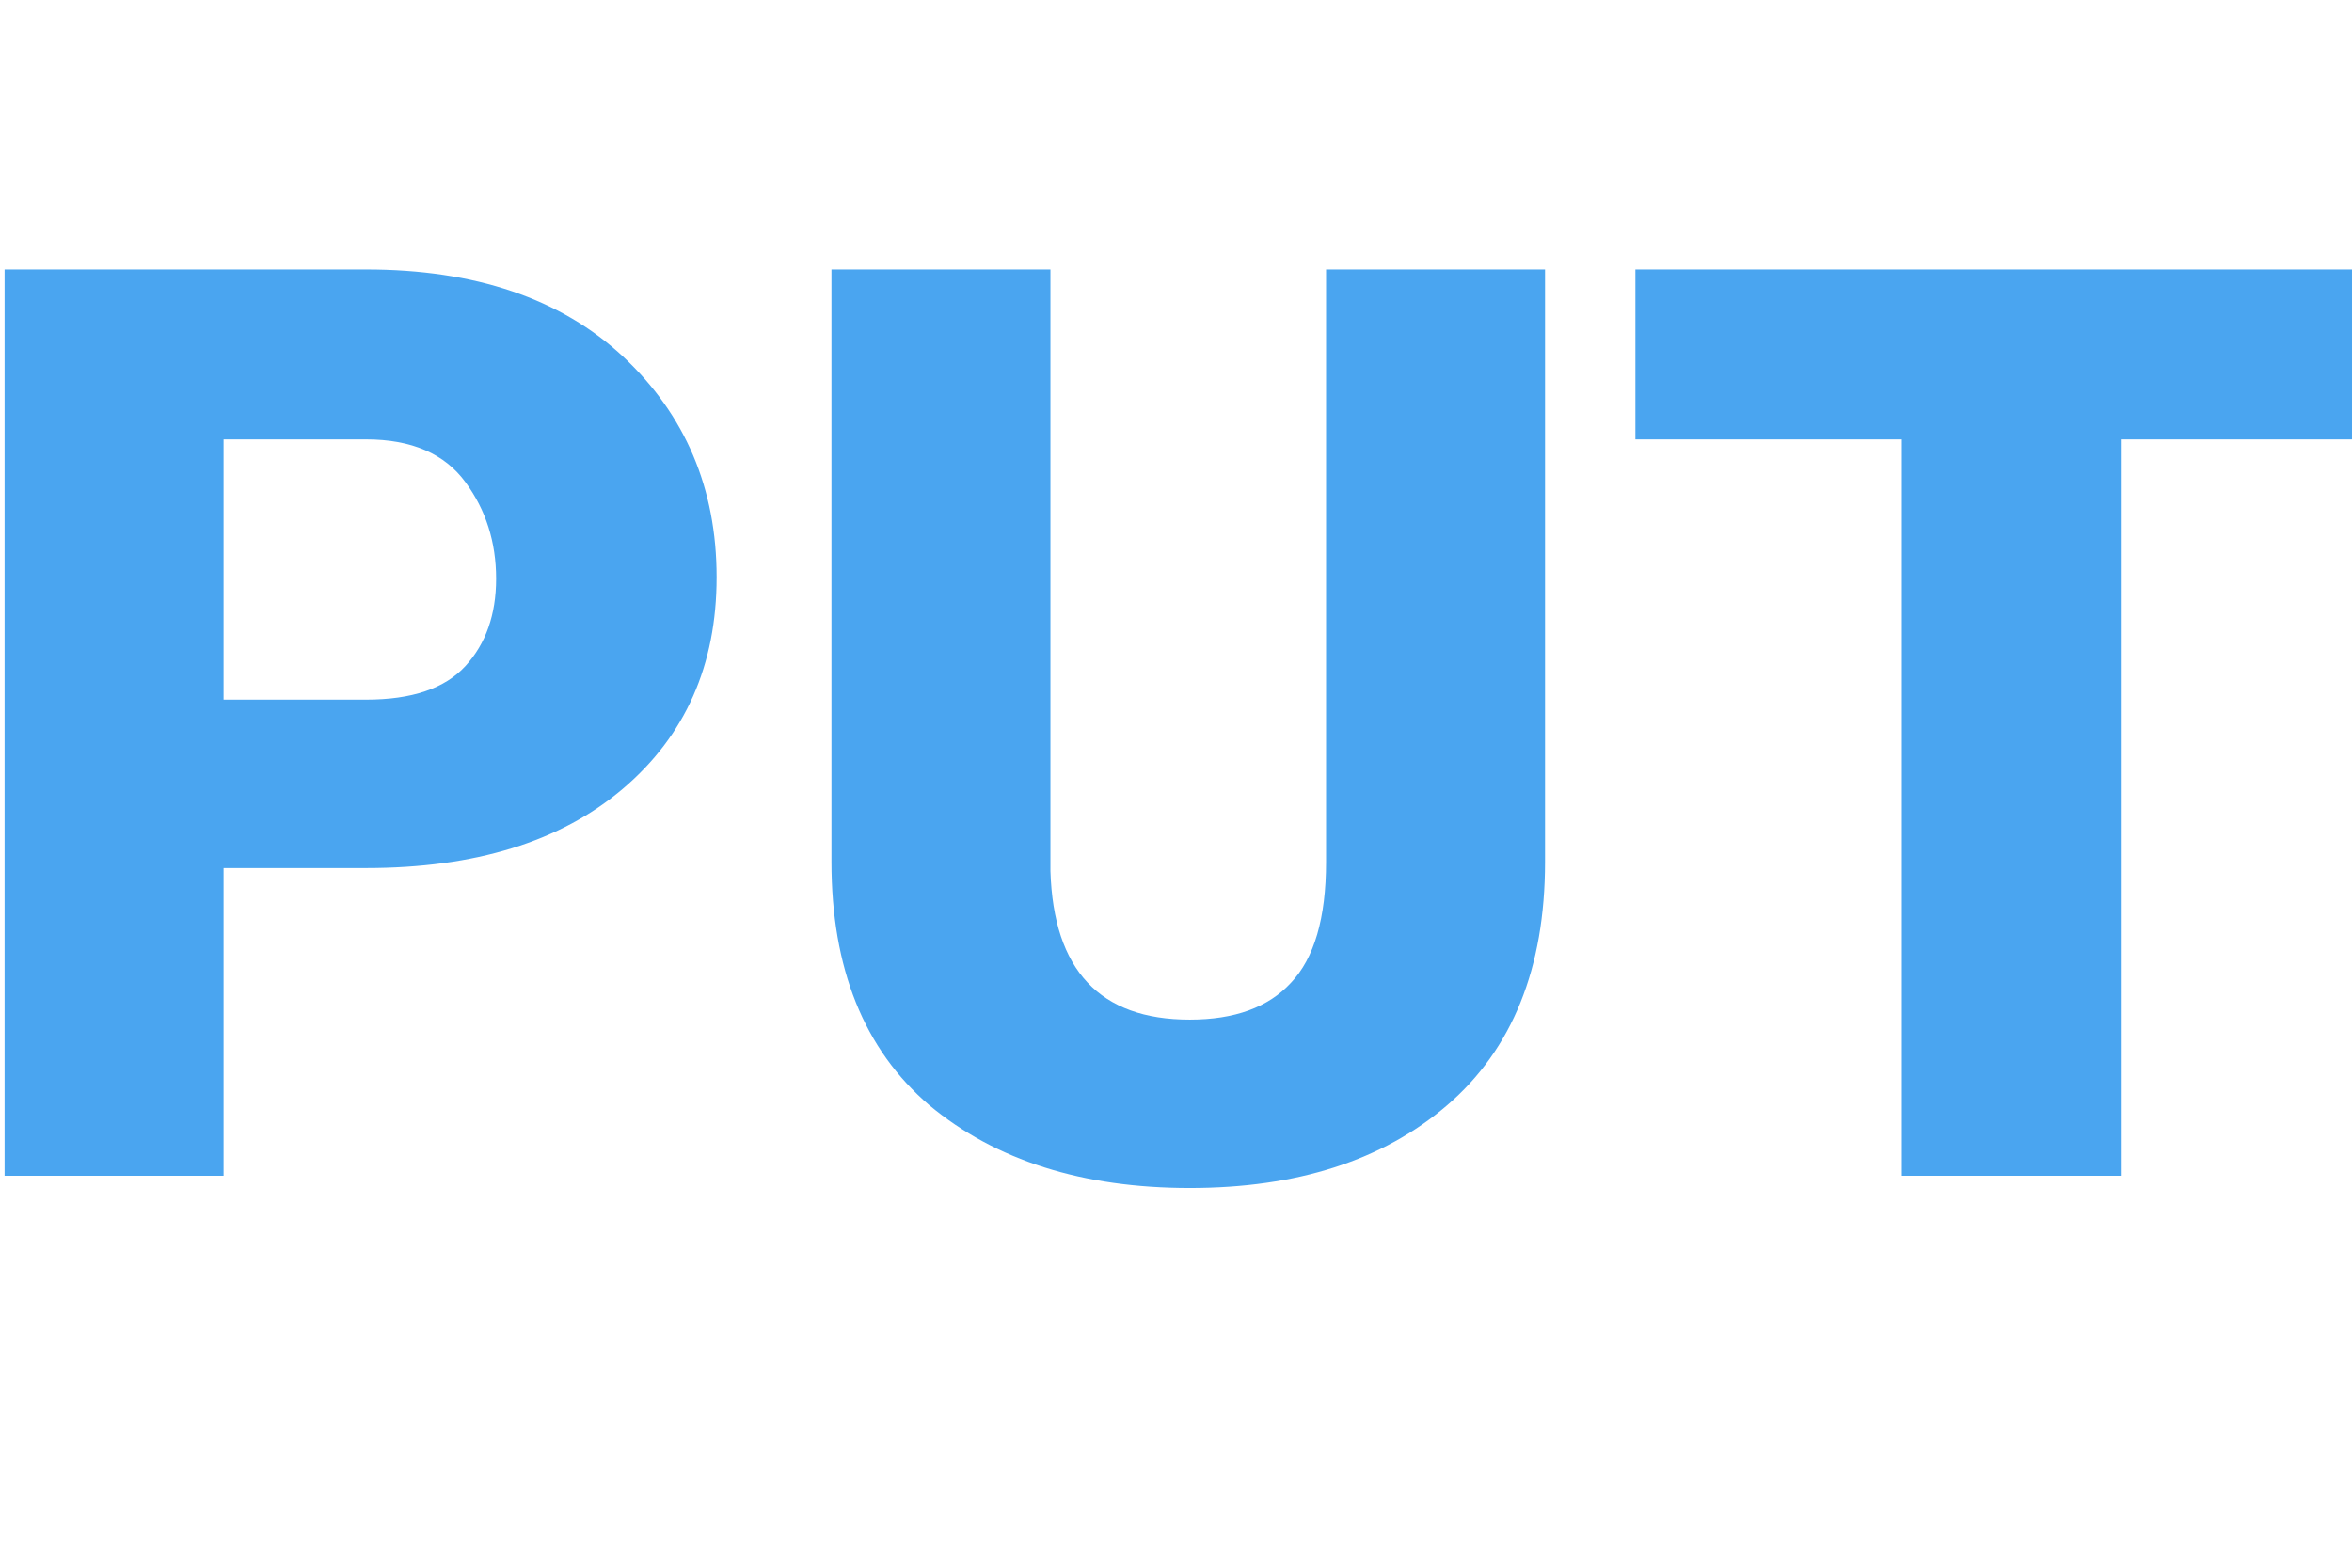
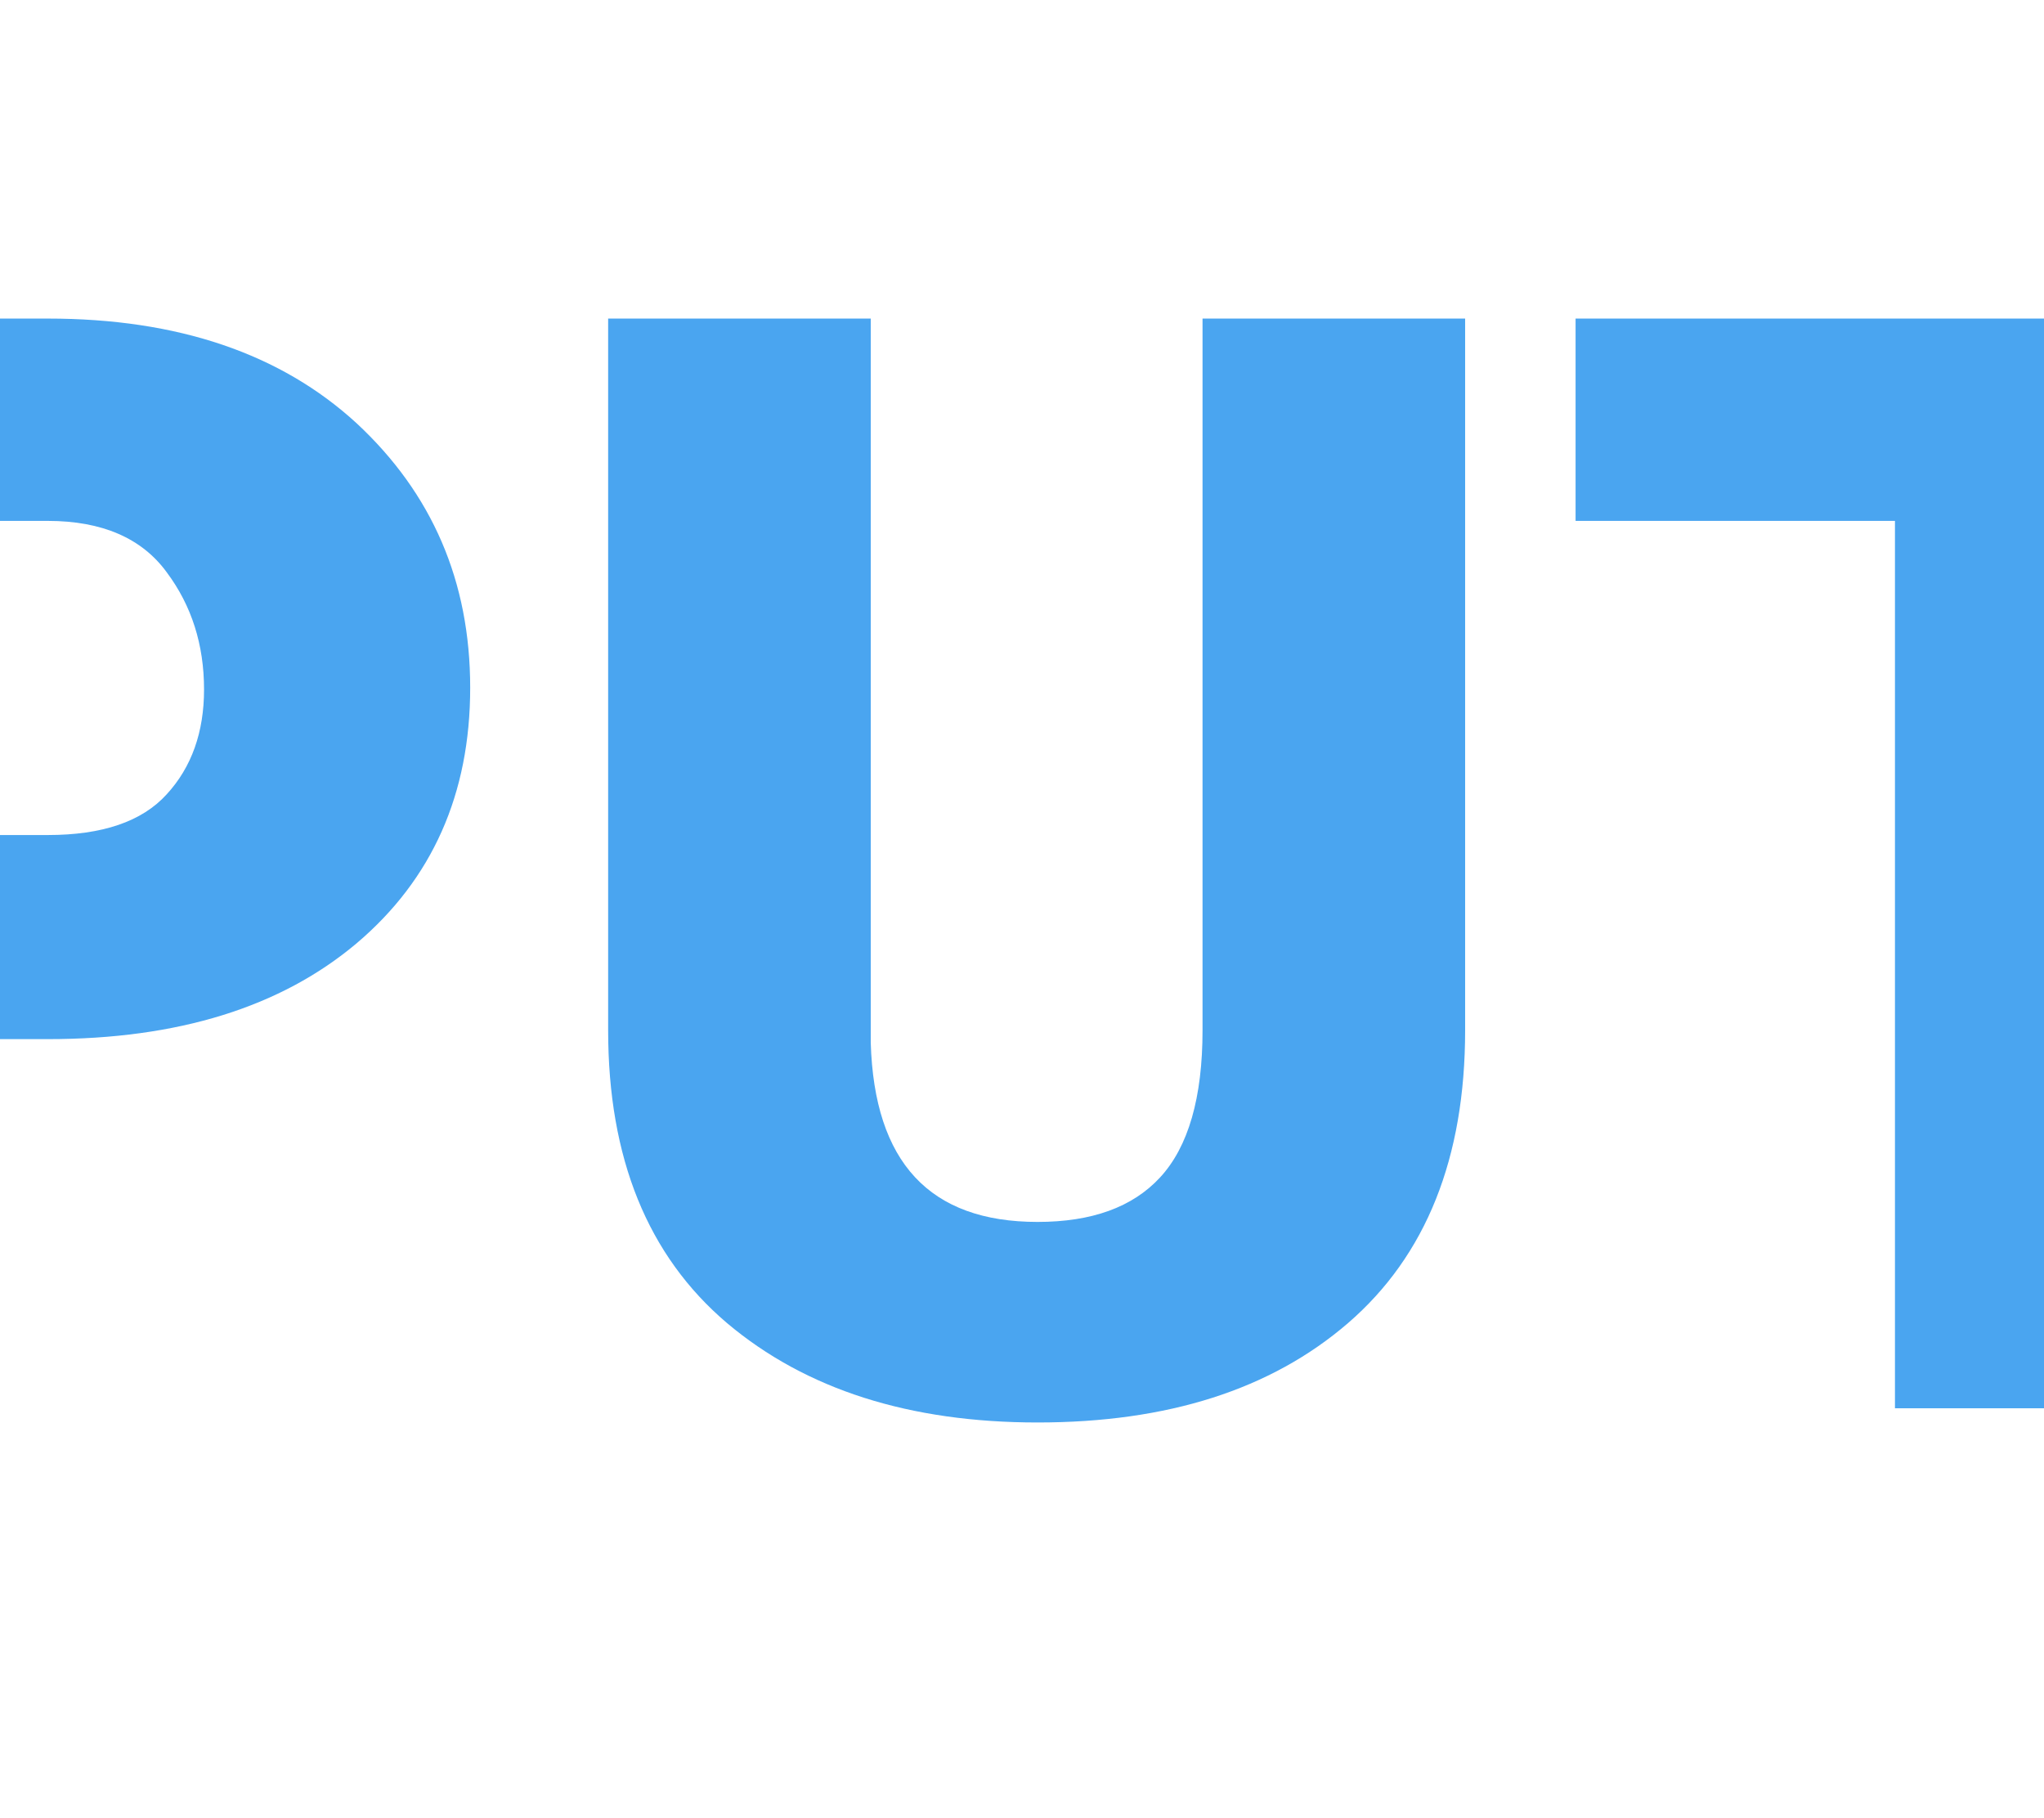
- <svg xmlns="http://www.w3.org/2000/svg" width="24" height="16" viewBox="0 0 24 16">
-   <text x="12" y="12" text-anchor="middle" textLength="20" lengthAdjust="spacingAndGlyphs" font-family="-apple-system,Segoe UI,Roboto,sans-serif" font-size="13" font-weight="800" fill="#4aa5f0">PUT</text>
+ <svg xmlns="http://www.w3.org/2000/svg" width="18" height="16" viewBox="0 0 18 16">
+   <text x="9" y="12.4" text-anchor="middle" textLength="15" lengthAdjust="spacingAndGlyphs" font-family="-apple-system,Segoe UI,Roboto,sans-serif" font-size="13.5" font-weight="800" fill="#4aa5f0">PUT</text>
</svg>
